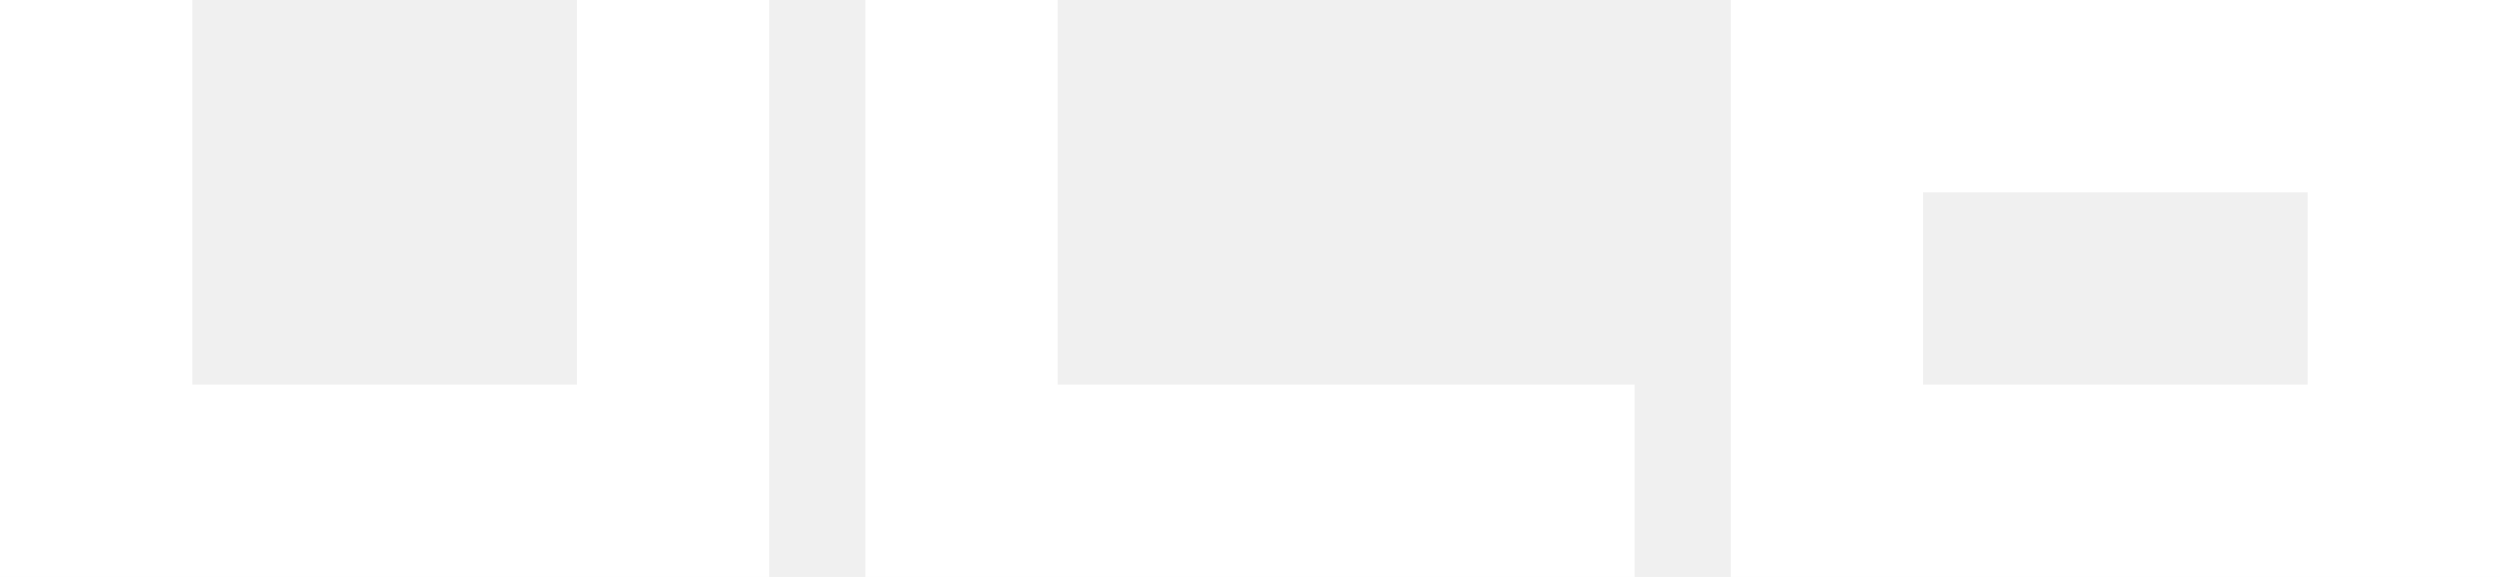
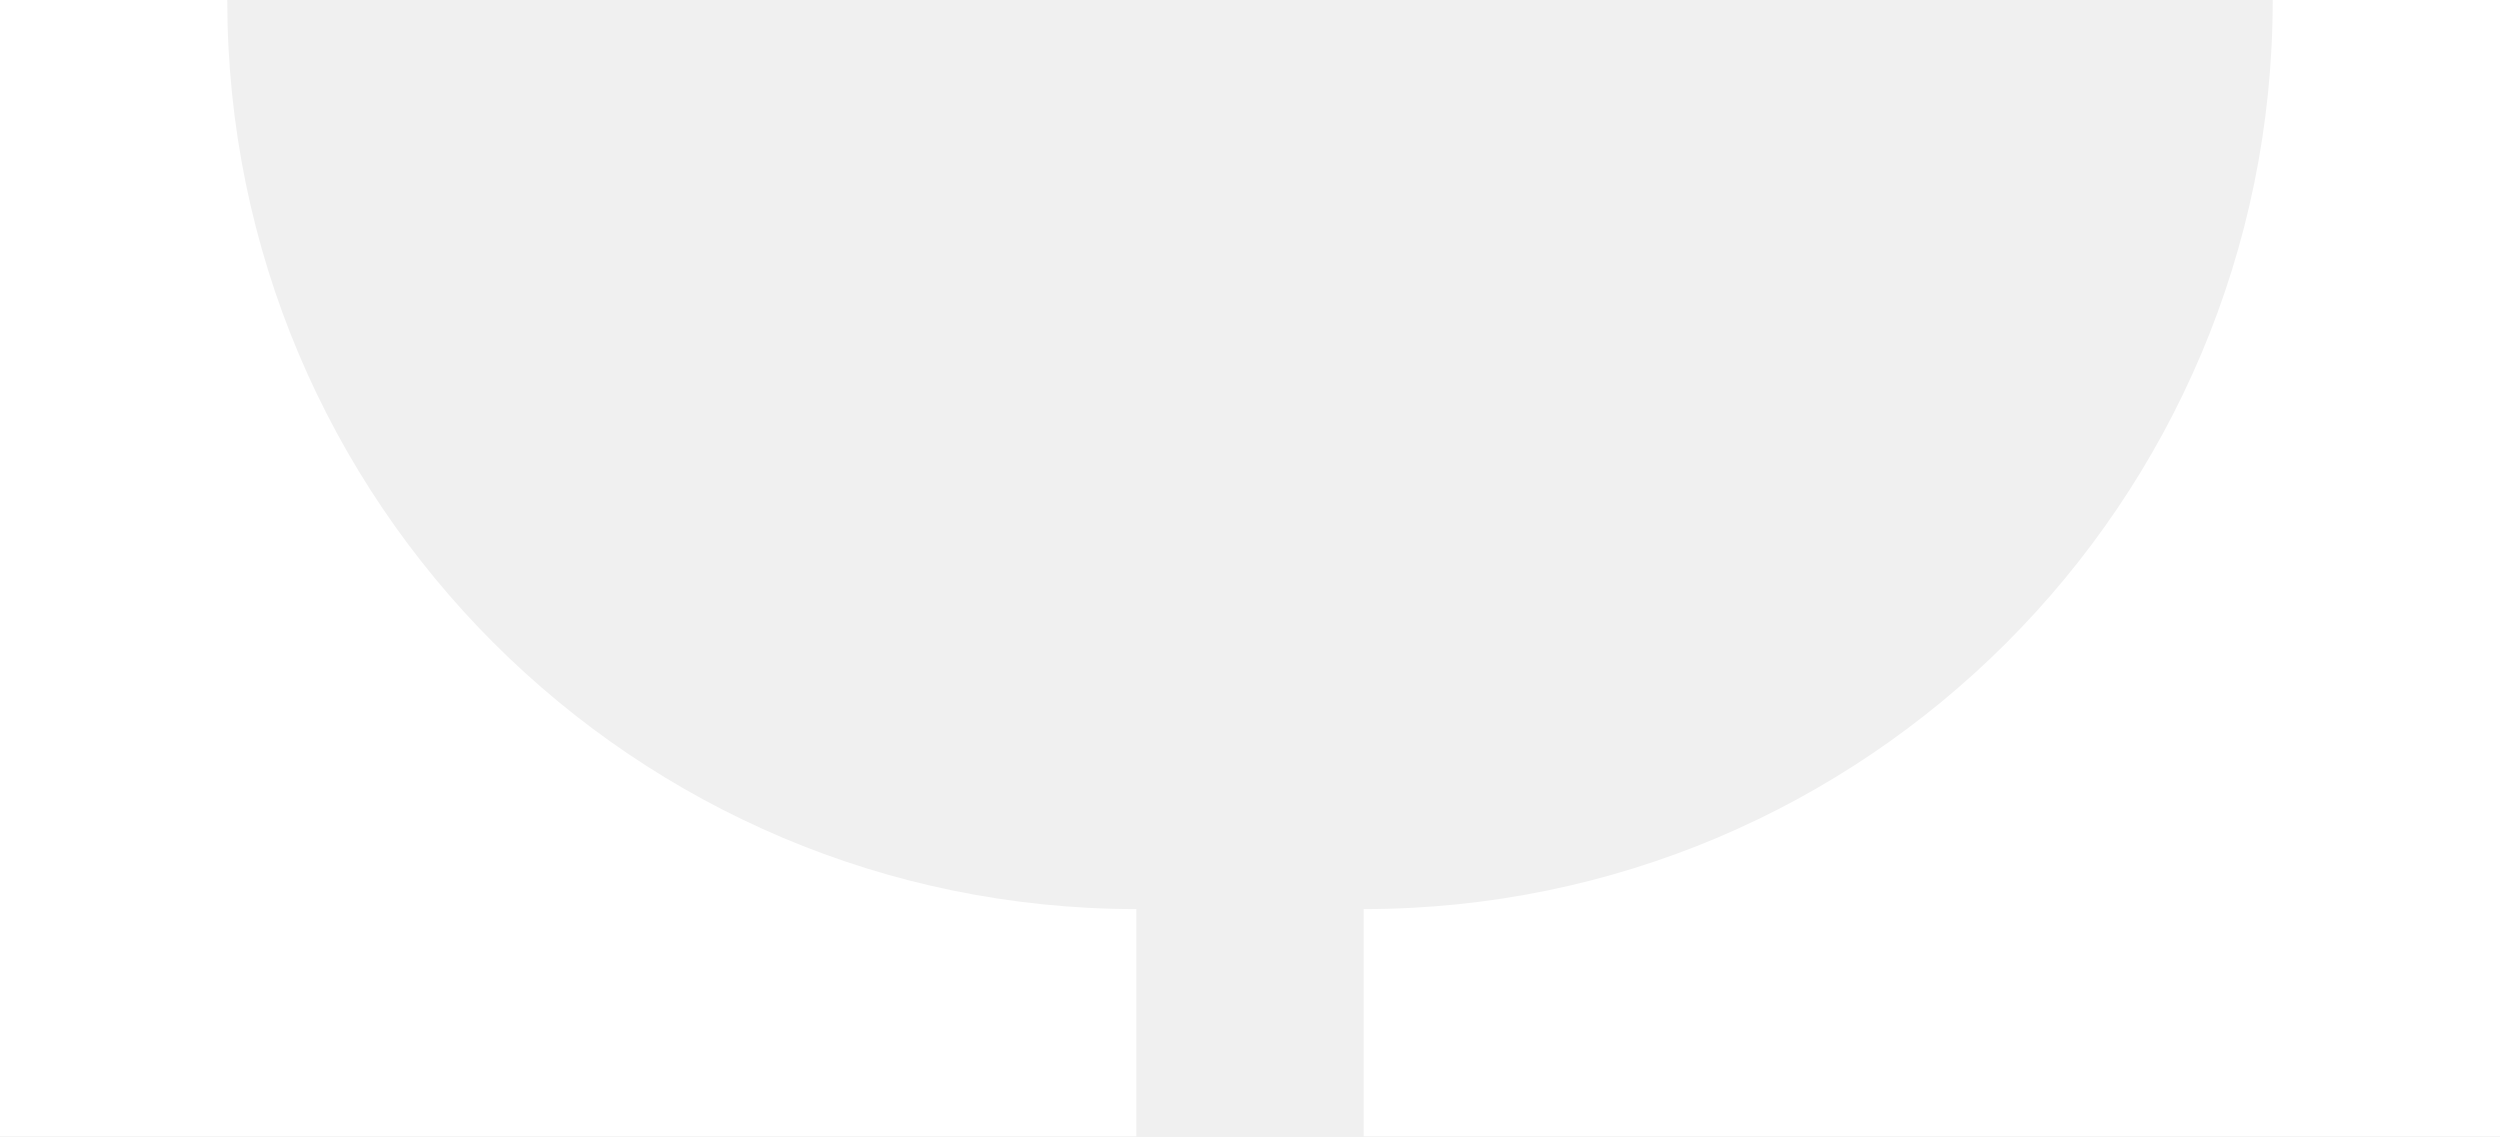
- <svg xmlns="http://www.w3.org/2000/svg" width="130" height="30" viewBox="20 0 130 30" fill="none">
-   <path d="M20 30V0H30V20H50V0H60V30H20Z" fill="white" />
-   <path d="M65 30V0H75V20H105V30H65Z" fill="white" />
-   <path d="M150 30V0H110V30H150ZM140 20H120V10H140V20Z" fill="white" />
+ <svg xmlns="http://www.w3.org/2000/svg" width="110" height="50" viewBox="0 0 110 50" fill="none">
+   <path d="M50 40C27.909 40 10 22.091 10 0H0V50H50V40Z" fill="white" />
+   <path d="M60 40C82.091 40 100 22.091 100 0H110V50H60V40Z" fill="white" />
</svg>
